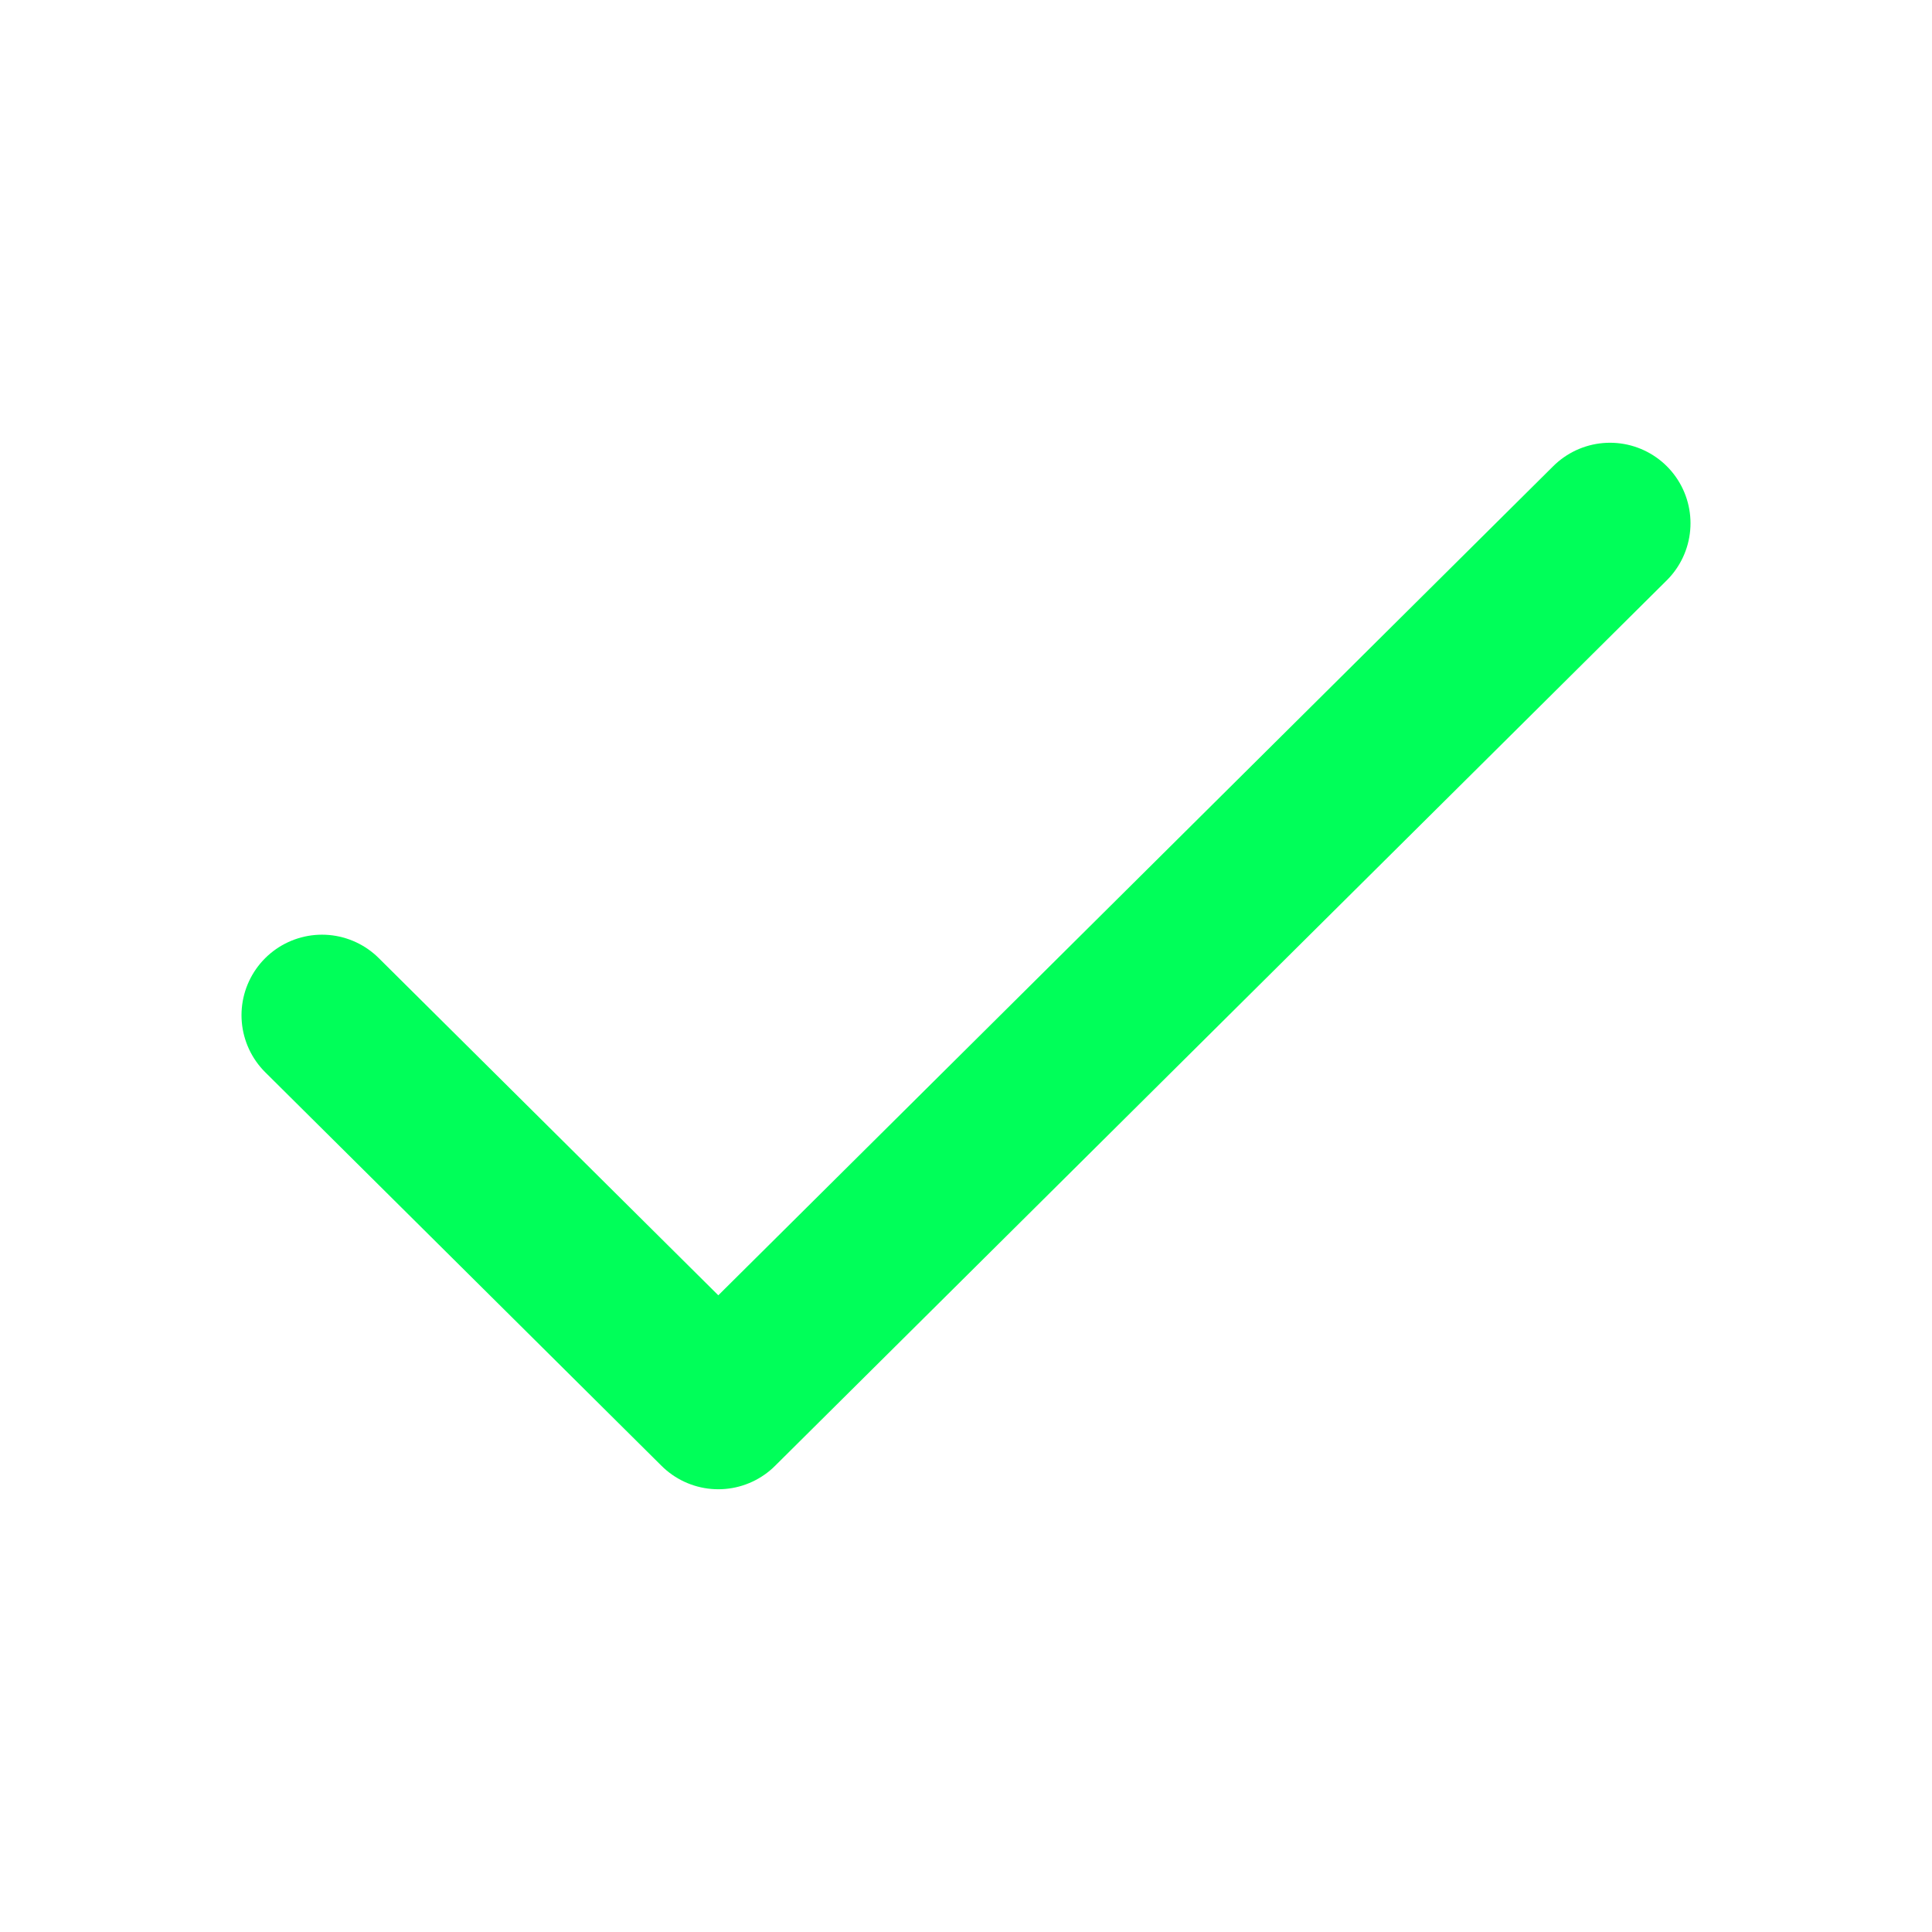
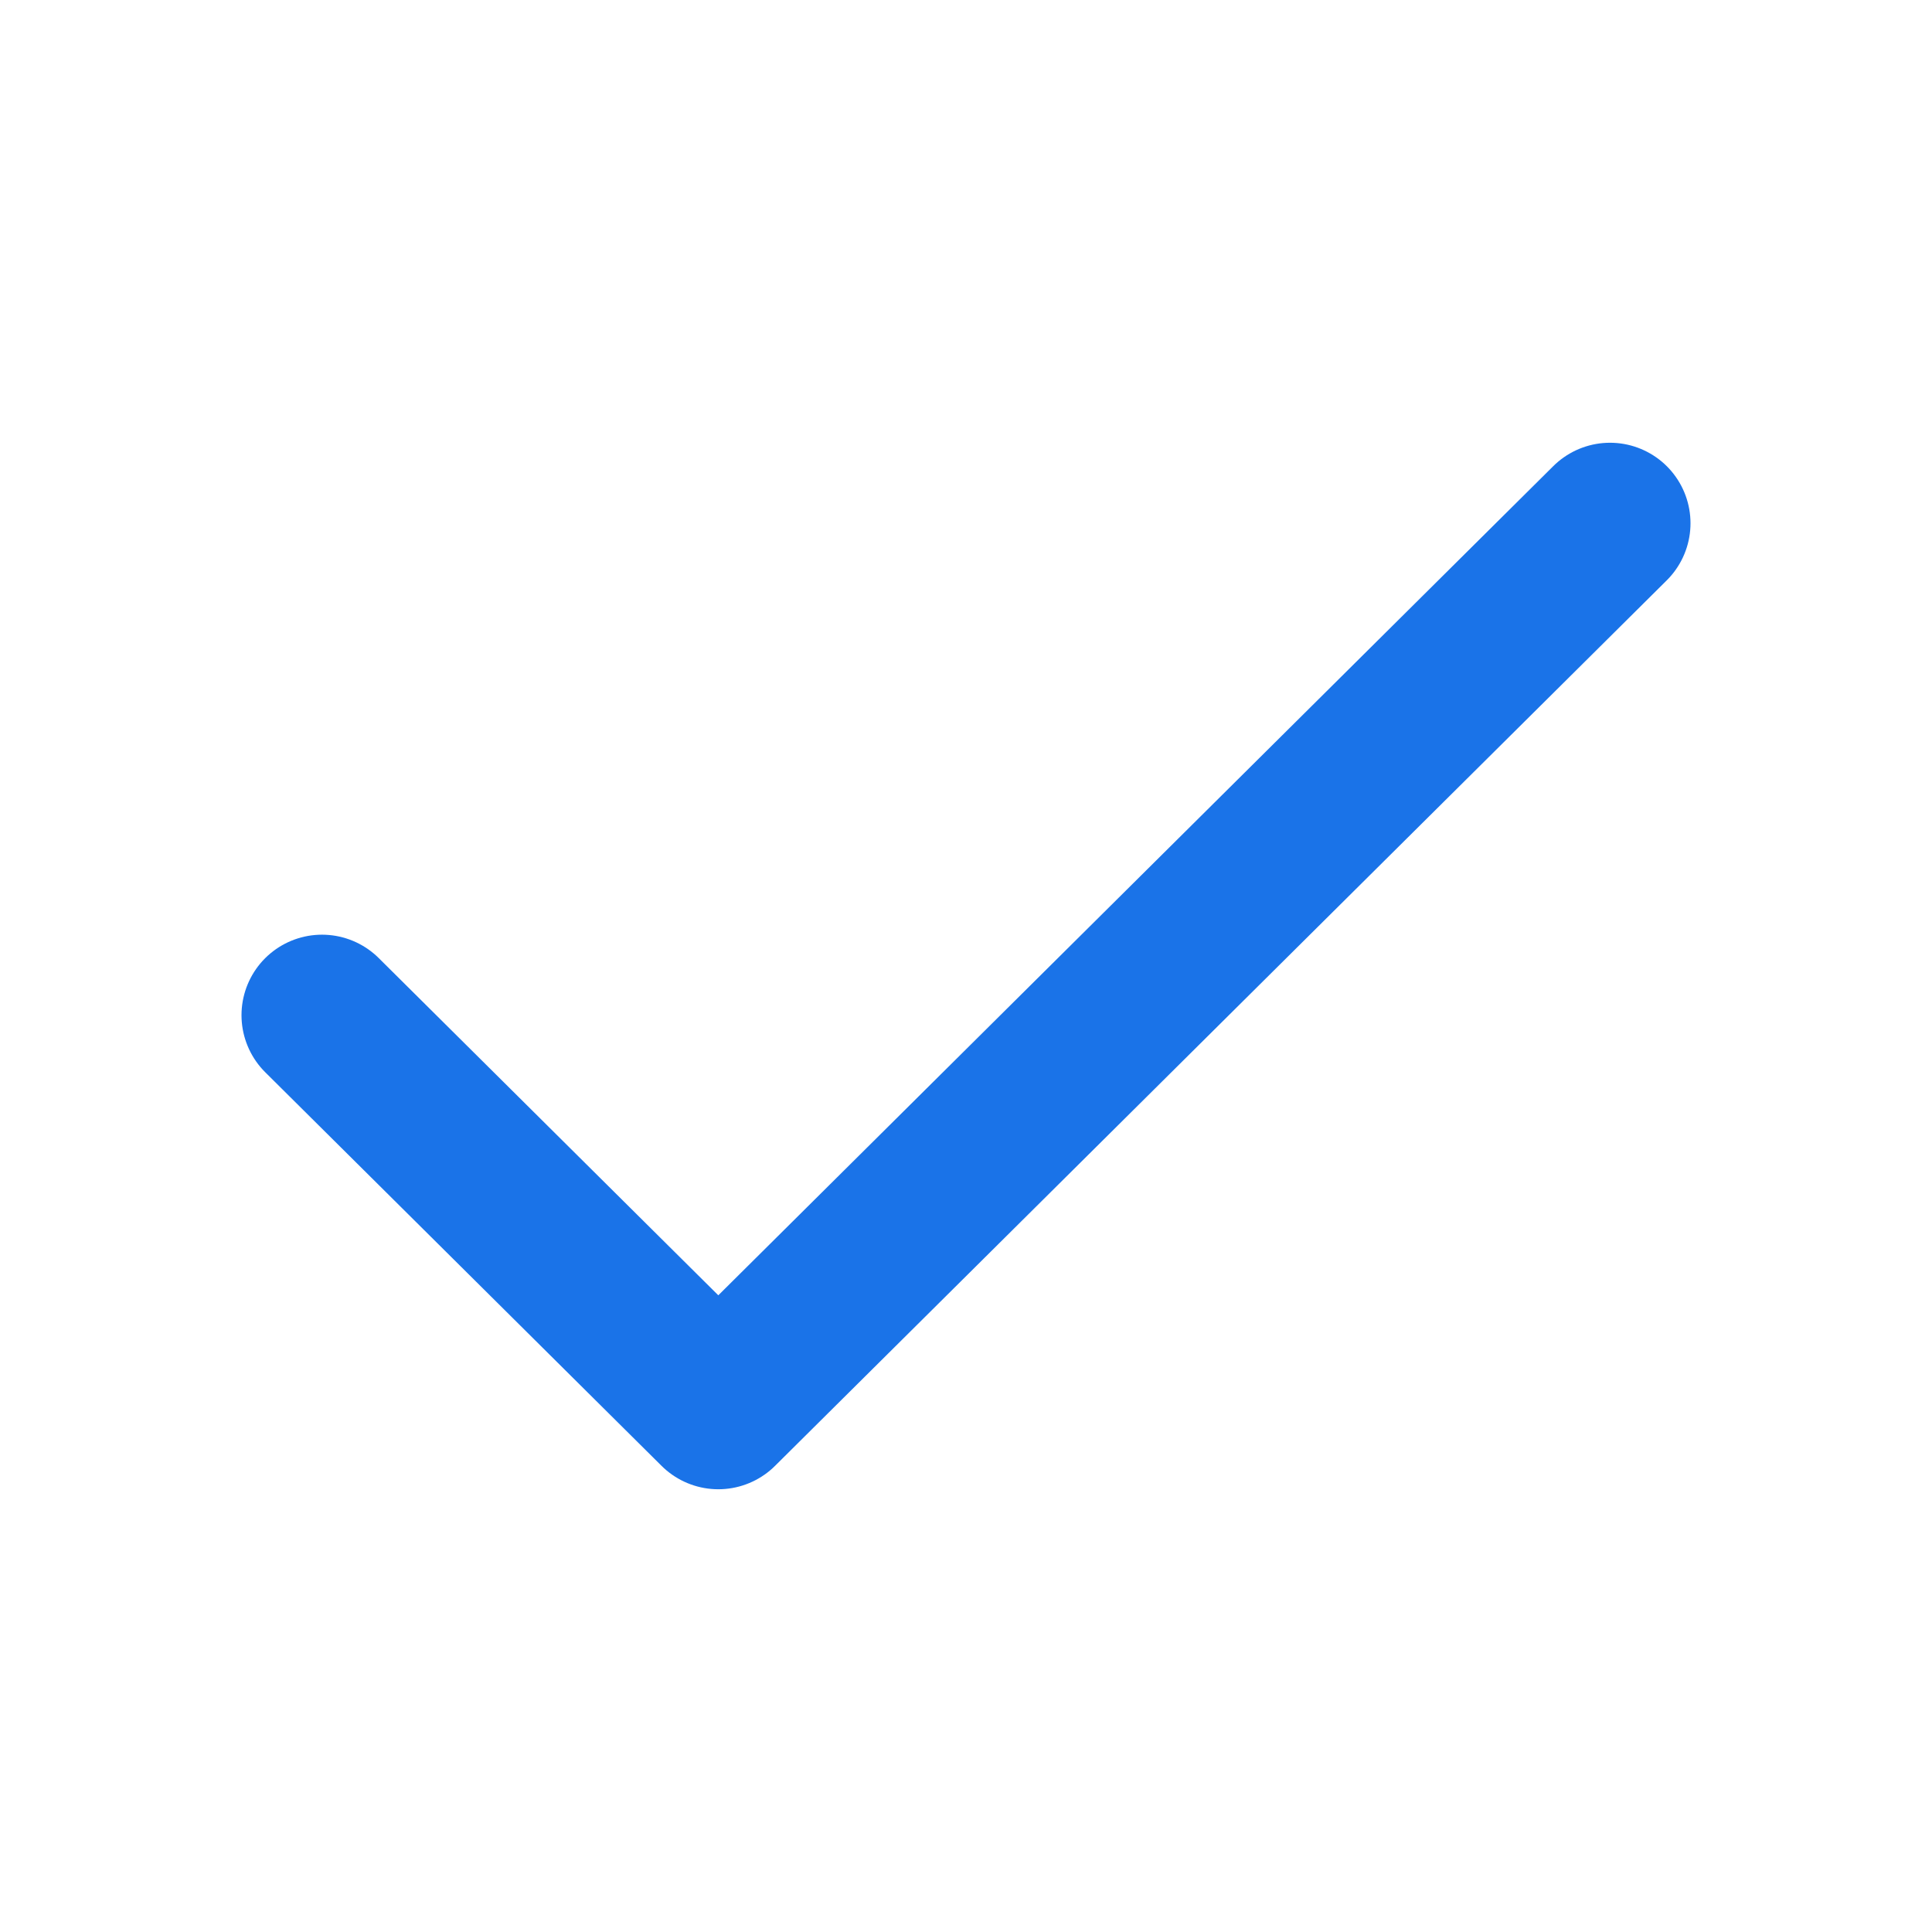
<svg xmlns="http://www.w3.org/2000/svg" width="800px" height="800px" viewBox="0 0 24 24" fill="none">
-   <path d="M4 12.611L8.923 17.5L20 6.5" stroke="#00ff59" stroke-width="2" stroke-linecap="round" stroke-linejoin="round" />
+   <path d="M4 12.611L8.923 17.5L20 6.5" stroke="#1A73E8" stroke-width="2" stroke-linecap="round" stroke-linejoin="round" />
</svg>
